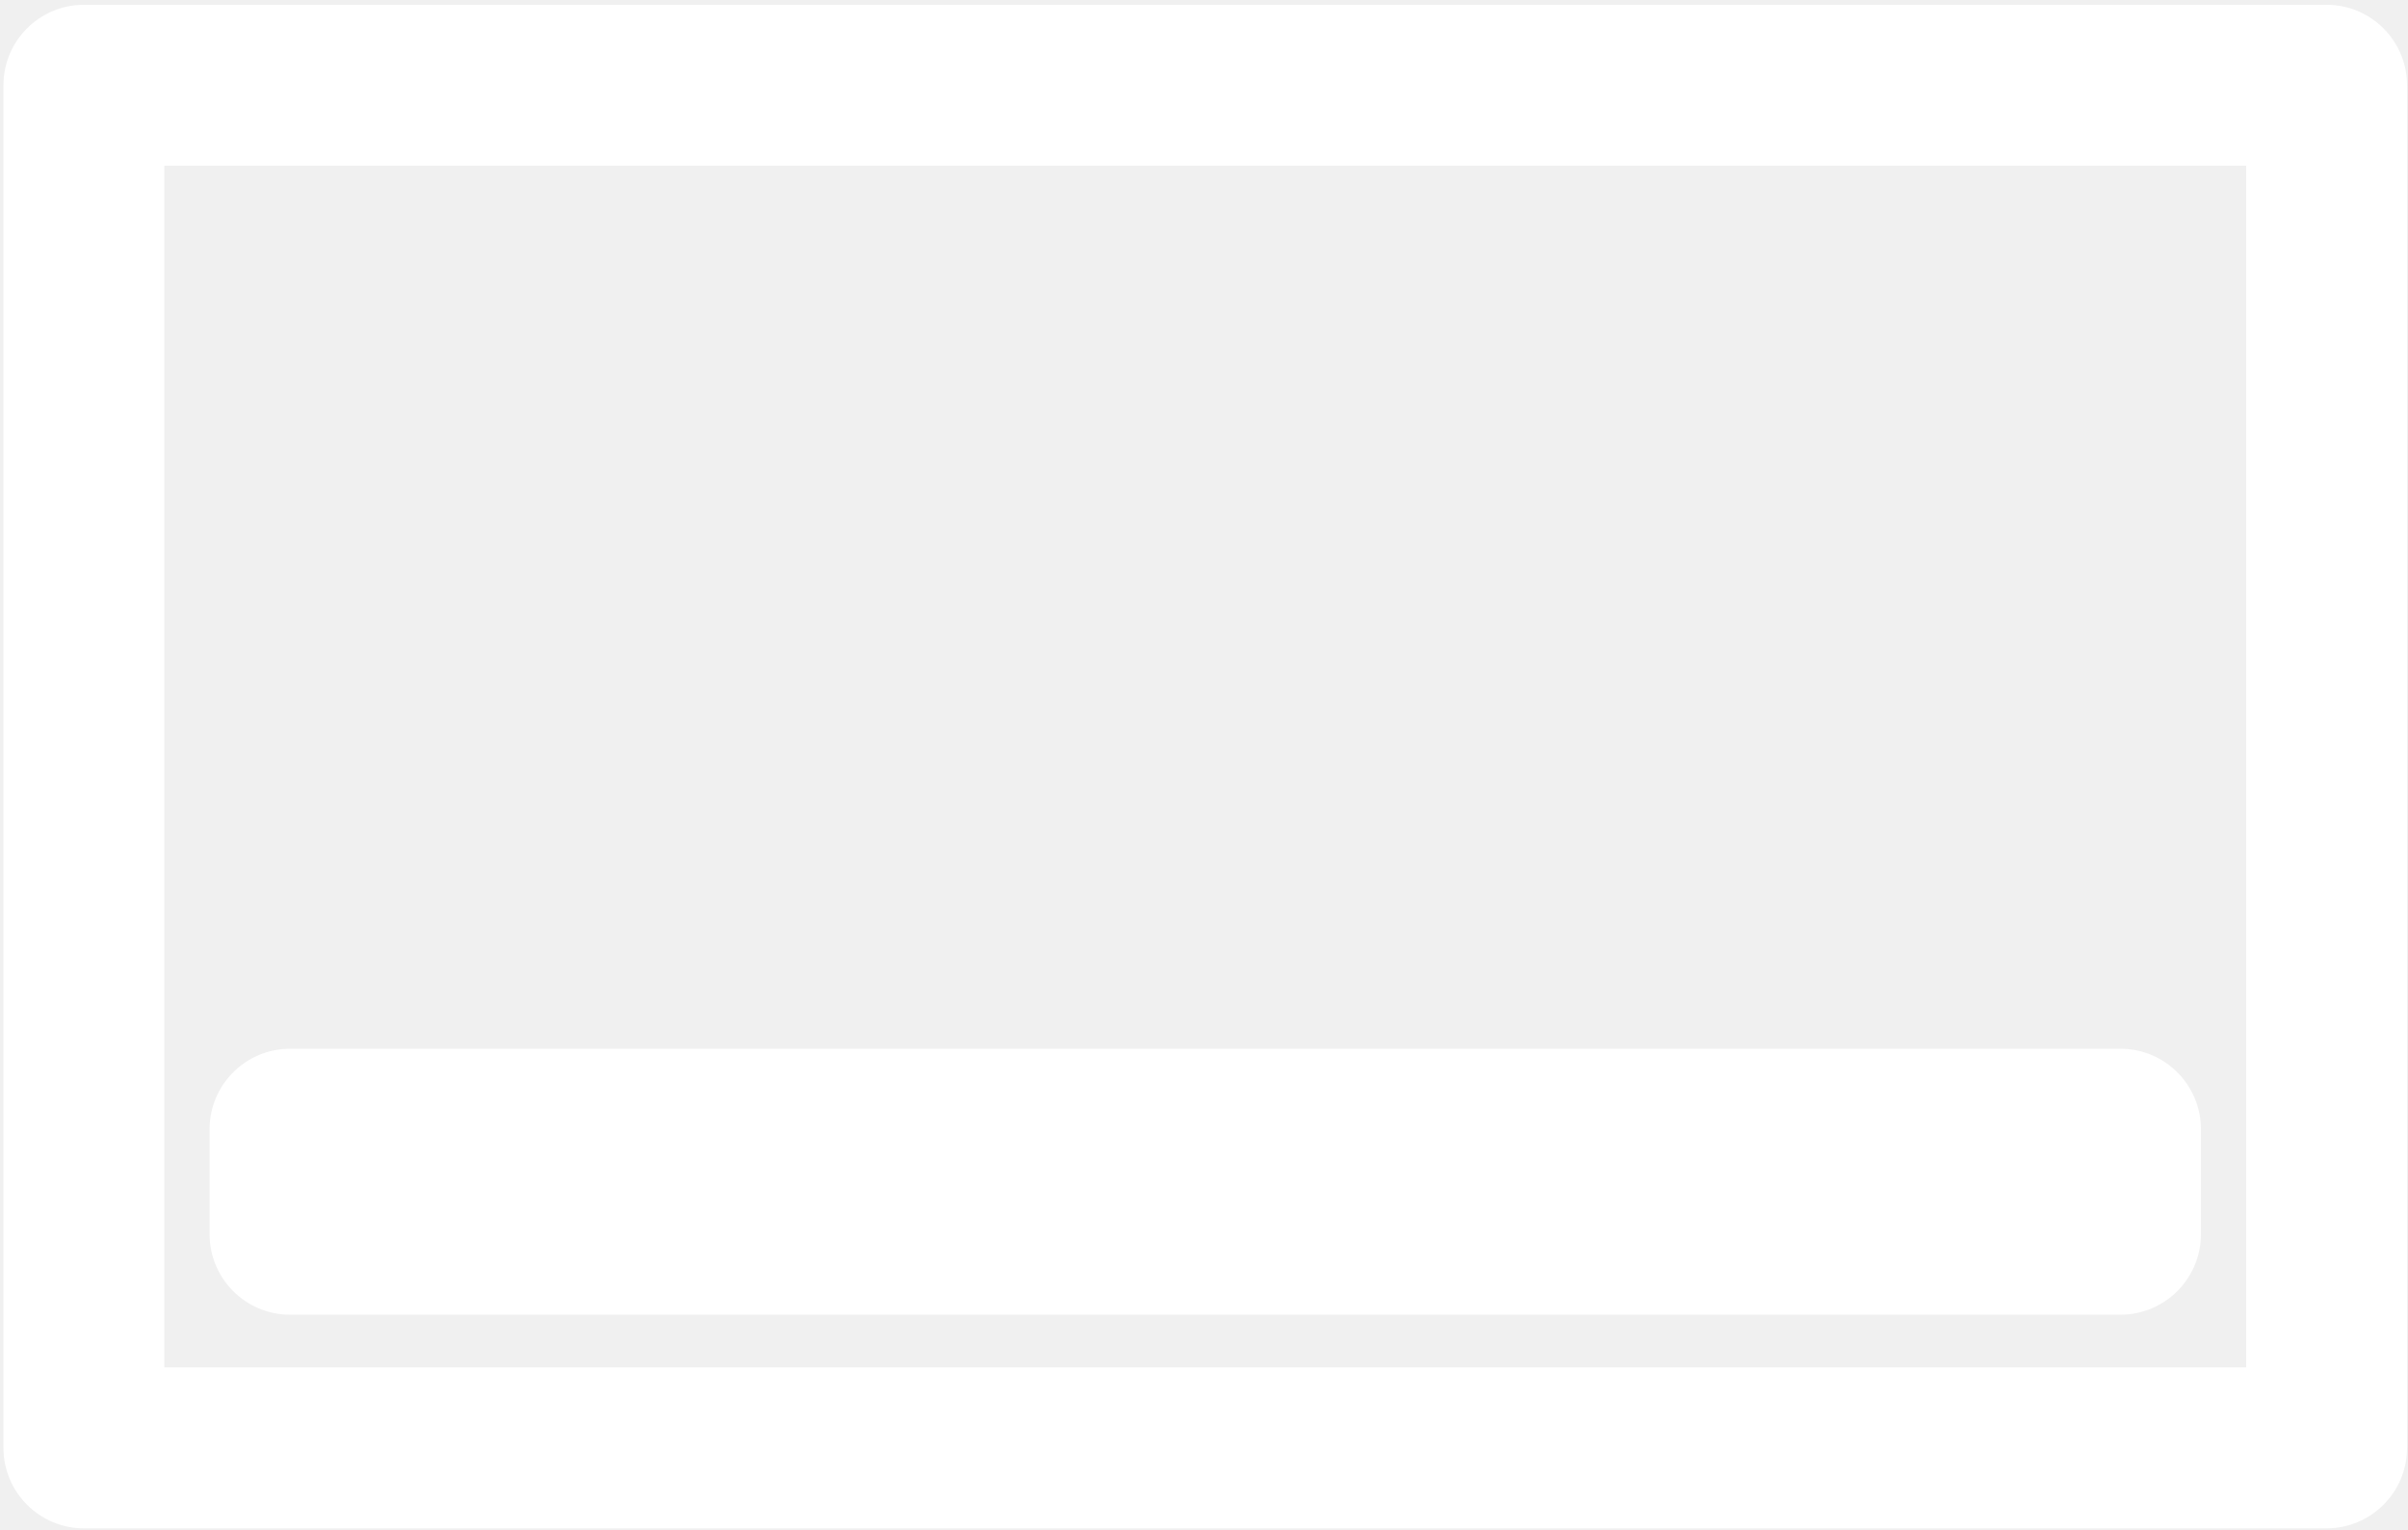
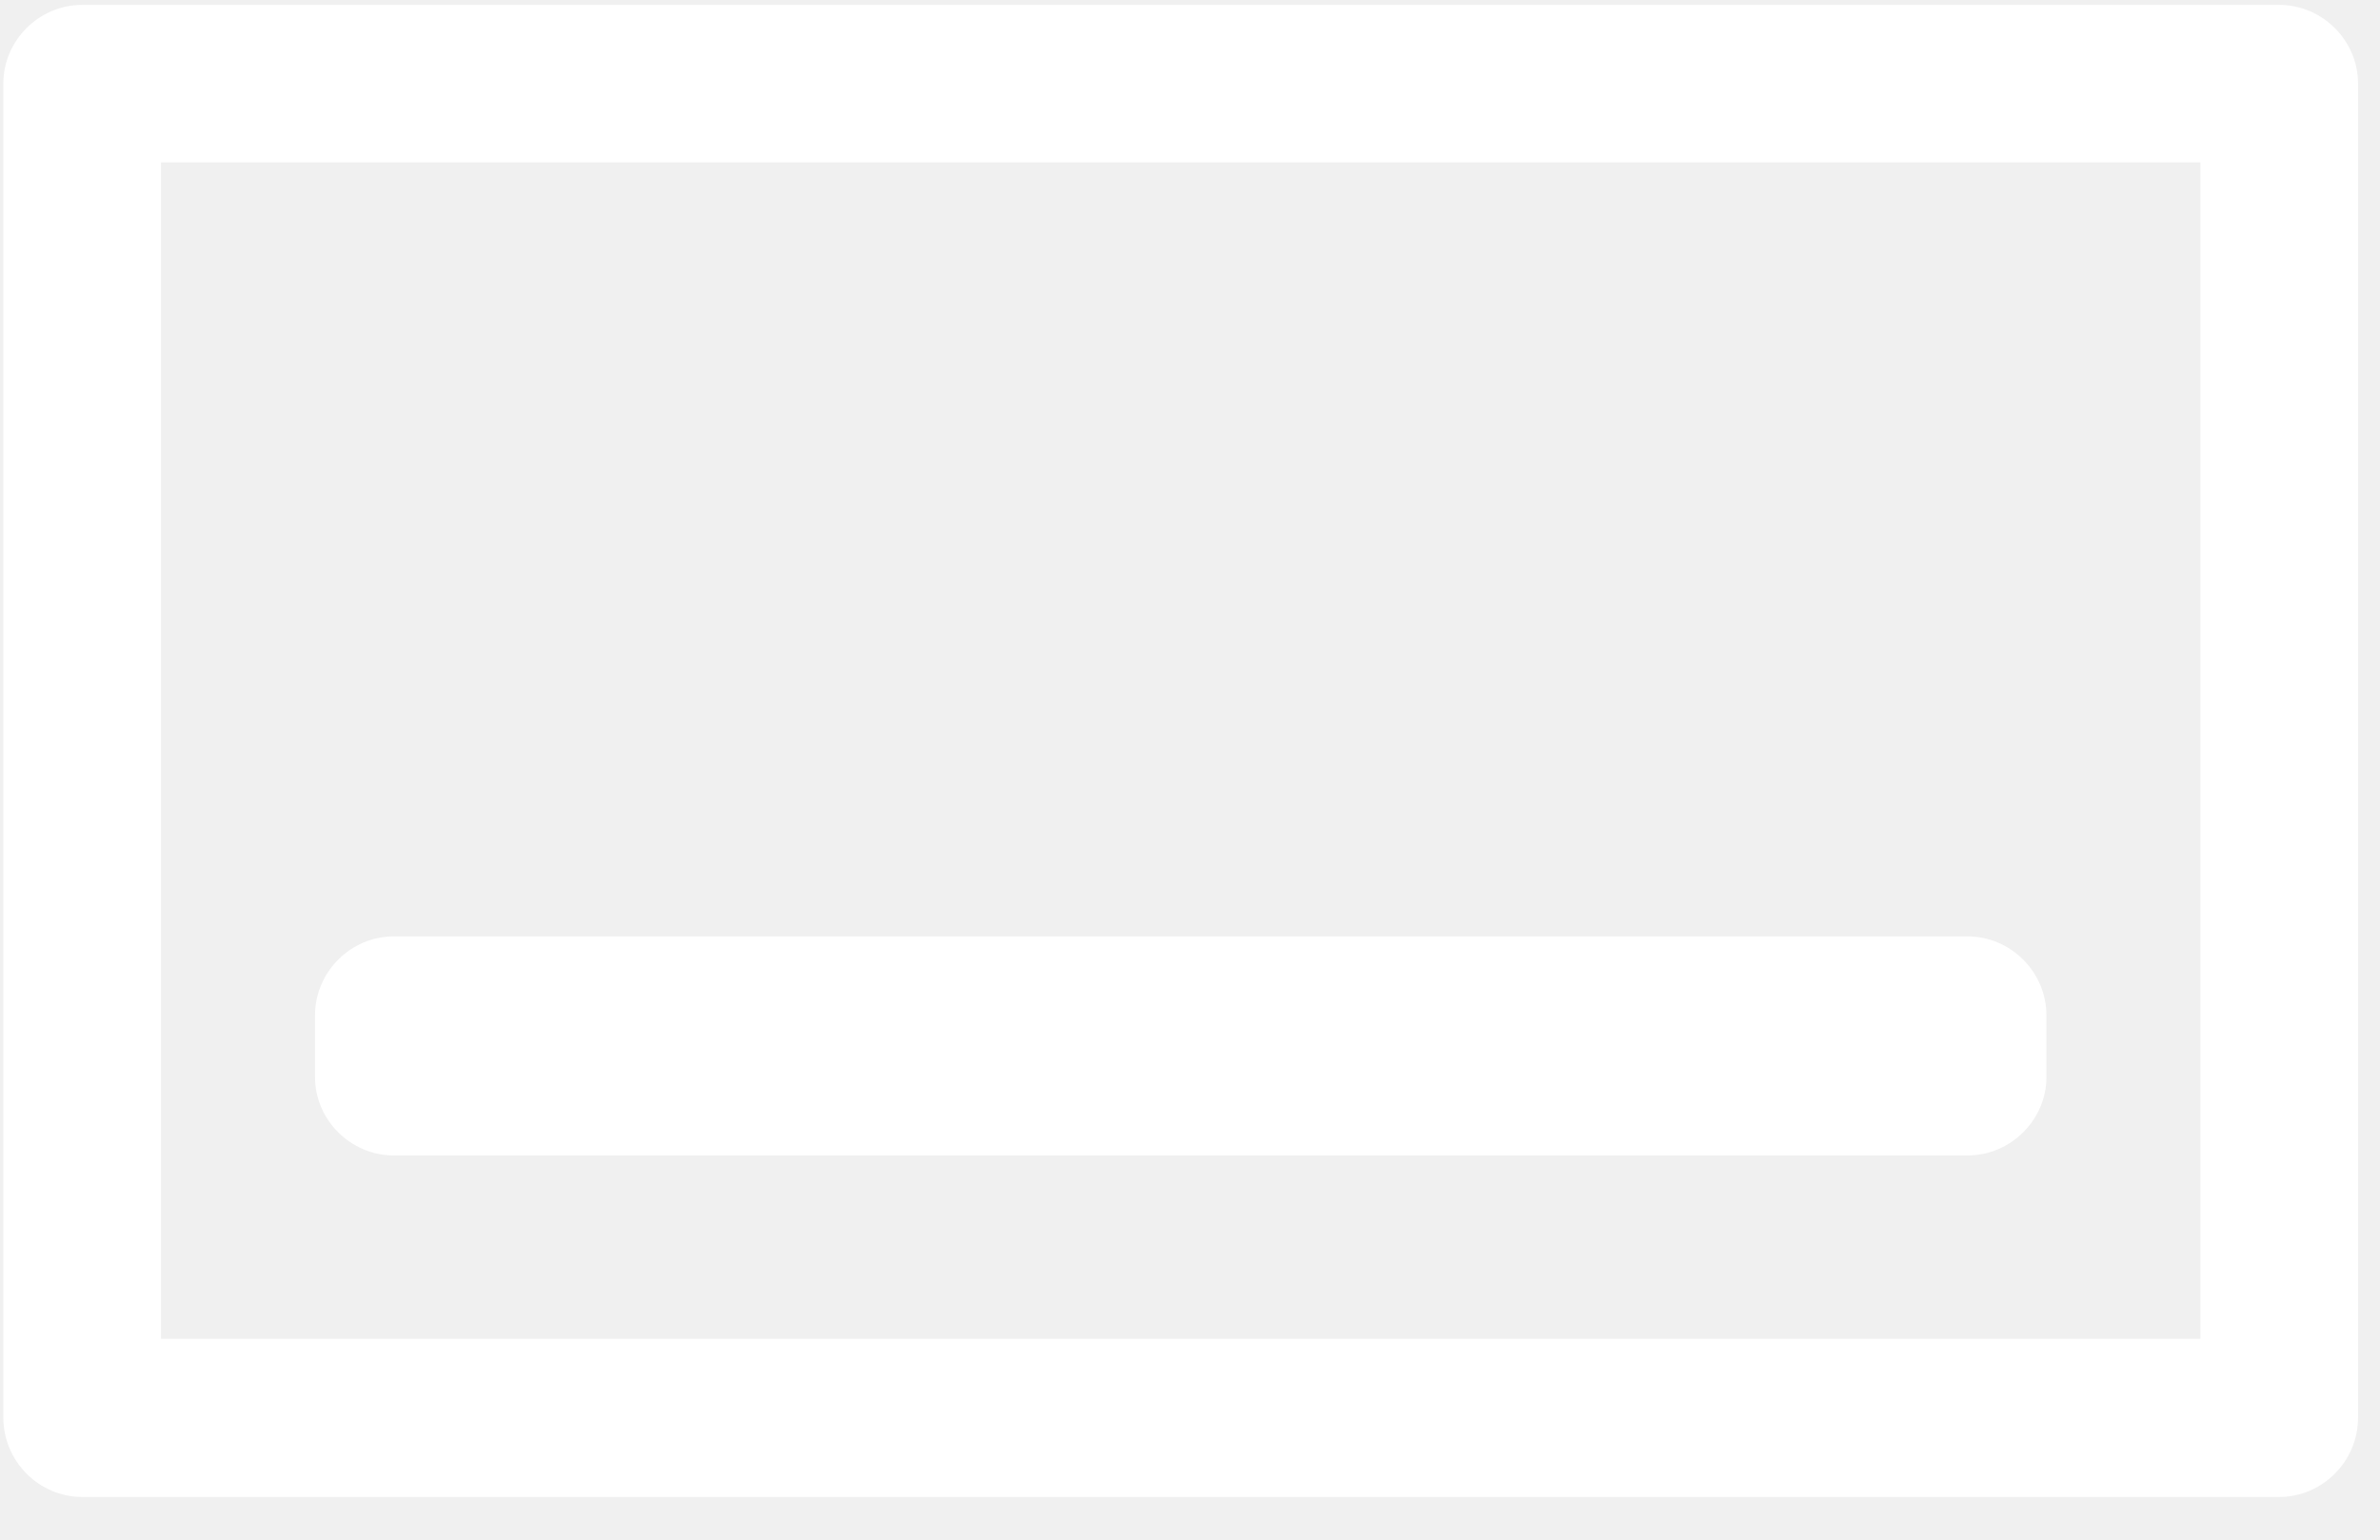
- <svg xmlns="http://www.w3.org/2000/svg" width="33.7" height="21.4" viewBox="0 0 33.7 21.4" id="svg2" version="1.1">
-   <defs id="defs4" />
-   <g id="layer1" transform="translate(0,-1030.962)">
-     <path style="color:#000000;font-style:normal;font-variant:normal;font-weight:normal;font-stretch:normal;font-size:medium;line-height:normal;font-family:sans-serif;text-indent:0;text-align:start;text-decoration:none;text-decoration-line:none;text-decoration-style:solid;text-decoration-color:#000000;letter-spacing:normal;word-spacing:normal;text-transform:none;direction:ltr;block-progression:tb;writing-mode:lr-tb;baseline-shift:baseline;text-anchor:start;white-space:normal;clip-rule:nonzero;display:inline;overflow:visible;visibility:visible;opacity:1;isolation:auto;mix-blend-mode:normal;color-interpolation:sRGB;color-interpolation-filters:linearRGB;solid-color:#000000;solid-opacity:1;fill:#ffffff;fill-opacity:1;fill-rule:nonzero;stroke:none;stroke-width:2.253;stroke-linecap:square;stroke-linejoin:round;stroke-miterlimit:4;stroke-dasharray:none;stroke-dashoffset:0;stroke-opacity:1;color-rendering:auto;image-rendering:auto;shape-rendering:auto;text-rendering:auto;enable-background:accumulate" d="m 1.175,1031.029 a 1.127,1.127 0 0 0 -1.127,1.127 l 0,19.064 a 1.127,1.127 0 0 0 1.127,1.125 l 31.385,0 a 1.127,1.127 0 0 0 1.127,-1.125 l 0,-19.064 a 1.127,1.127 0 0 0 -1.127,-1.127 l -31.385,0 z m 1.125,2.252 29.135,0 0,16.812 -29.135,0 0,-16.812 z m 1.76,12.354 a 1.127,1.127 0 0 0 -1.127,1.127 l 0,1.467 a 1.127,1.127 0 0 0 1.127,1.127 l 25.615,0 a 1.127,1.127 0 0 0 1.127,-1.127 l 0,-1.467 a 1.127,1.127 0 0 0 -1.127,-1.127 l -25.615,0 z" id="rect4187" />
+ <svg xmlns="http://www.w3.org/2000/svg" width="100%" height="100%" viewBox="0 0 34 22" version="1.1" xml:space="preserve" style="fill-rule:evenodd;clip-rule:evenodd;stroke-linejoin:round;stroke-miterlimit:2;">
+   <g id="Layer-1" transform="matrix(1,0,0,1,0,-1030.96)">
+     <path id="rect4187" d="M32.56,1031.03L1.174,1031.03C0.556,1031.03 0.048,1031.54 0.048,1032.15L0.048,1051.22C0.049,1051.84 0.557,1052.35 1.175,1052.35L32.559,1052.35C33.177,1052.35 33.686,1051.84 33.686,1051.22L33.686,1032.15C33.686,1031.54 33.178,1031.03 32.56,1031.03ZM2.3,1033.28L31.434,1033.28L31.434,1050.09L2.3,1050.09L2.3,1033.28ZM28.108,1044.34L5.626,1044.34C5.008,1044.34 4.5,1044.85 4.5,1045.47L4.5,1046.35C4.5,1046.96 5.008,1047.47 5.626,1047.47L28.108,1047.47C28.726,1047.47 29.235,1046.96 29.235,1046.35L29.235,1045.47C29.235,1044.85 28.726,1044.34 28.108,1044.34Z" style="fill:white;fill-rule:nonzero;" />
  </g>
</svg>
